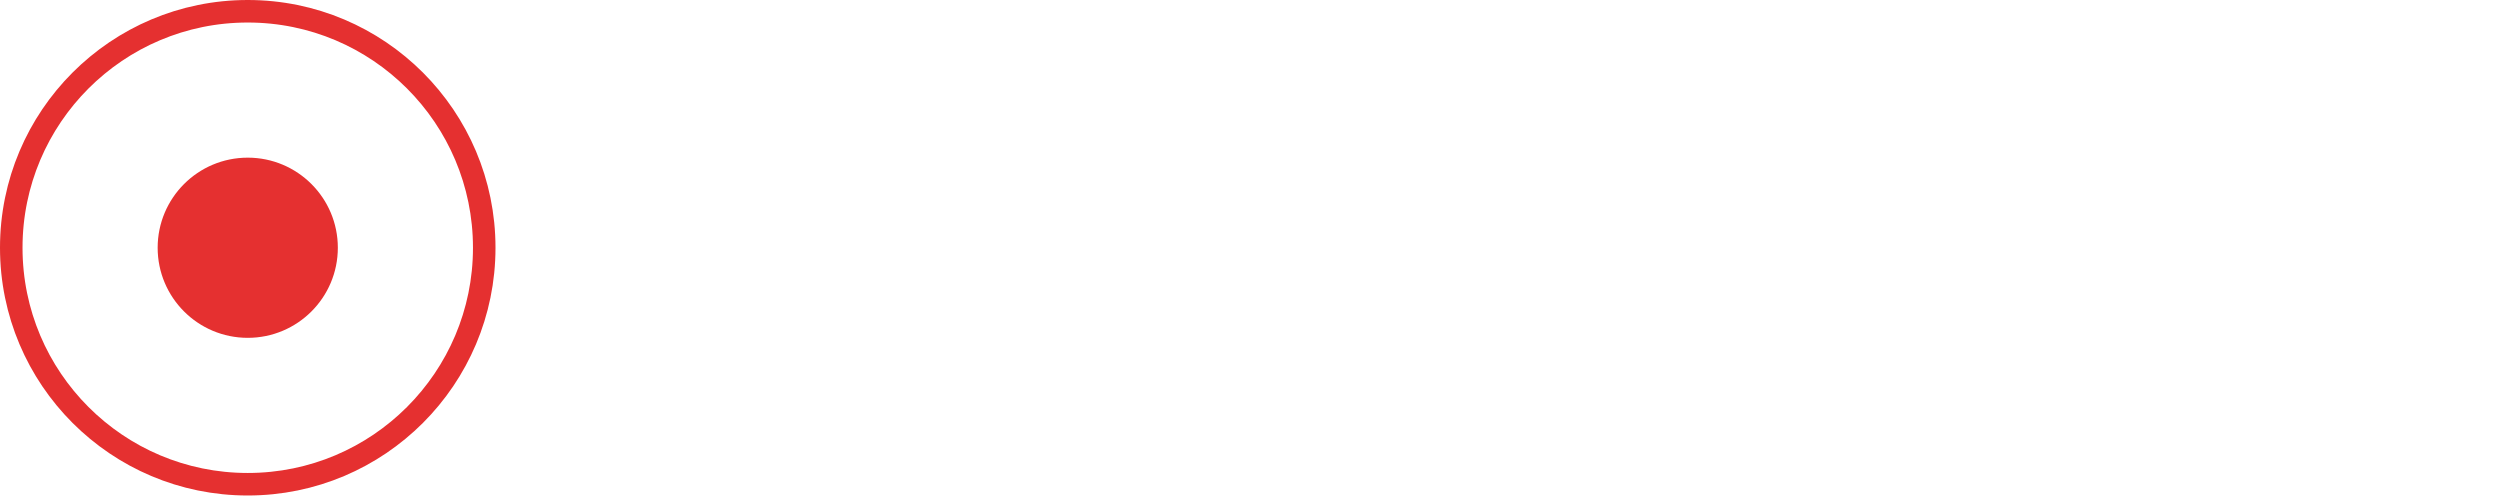
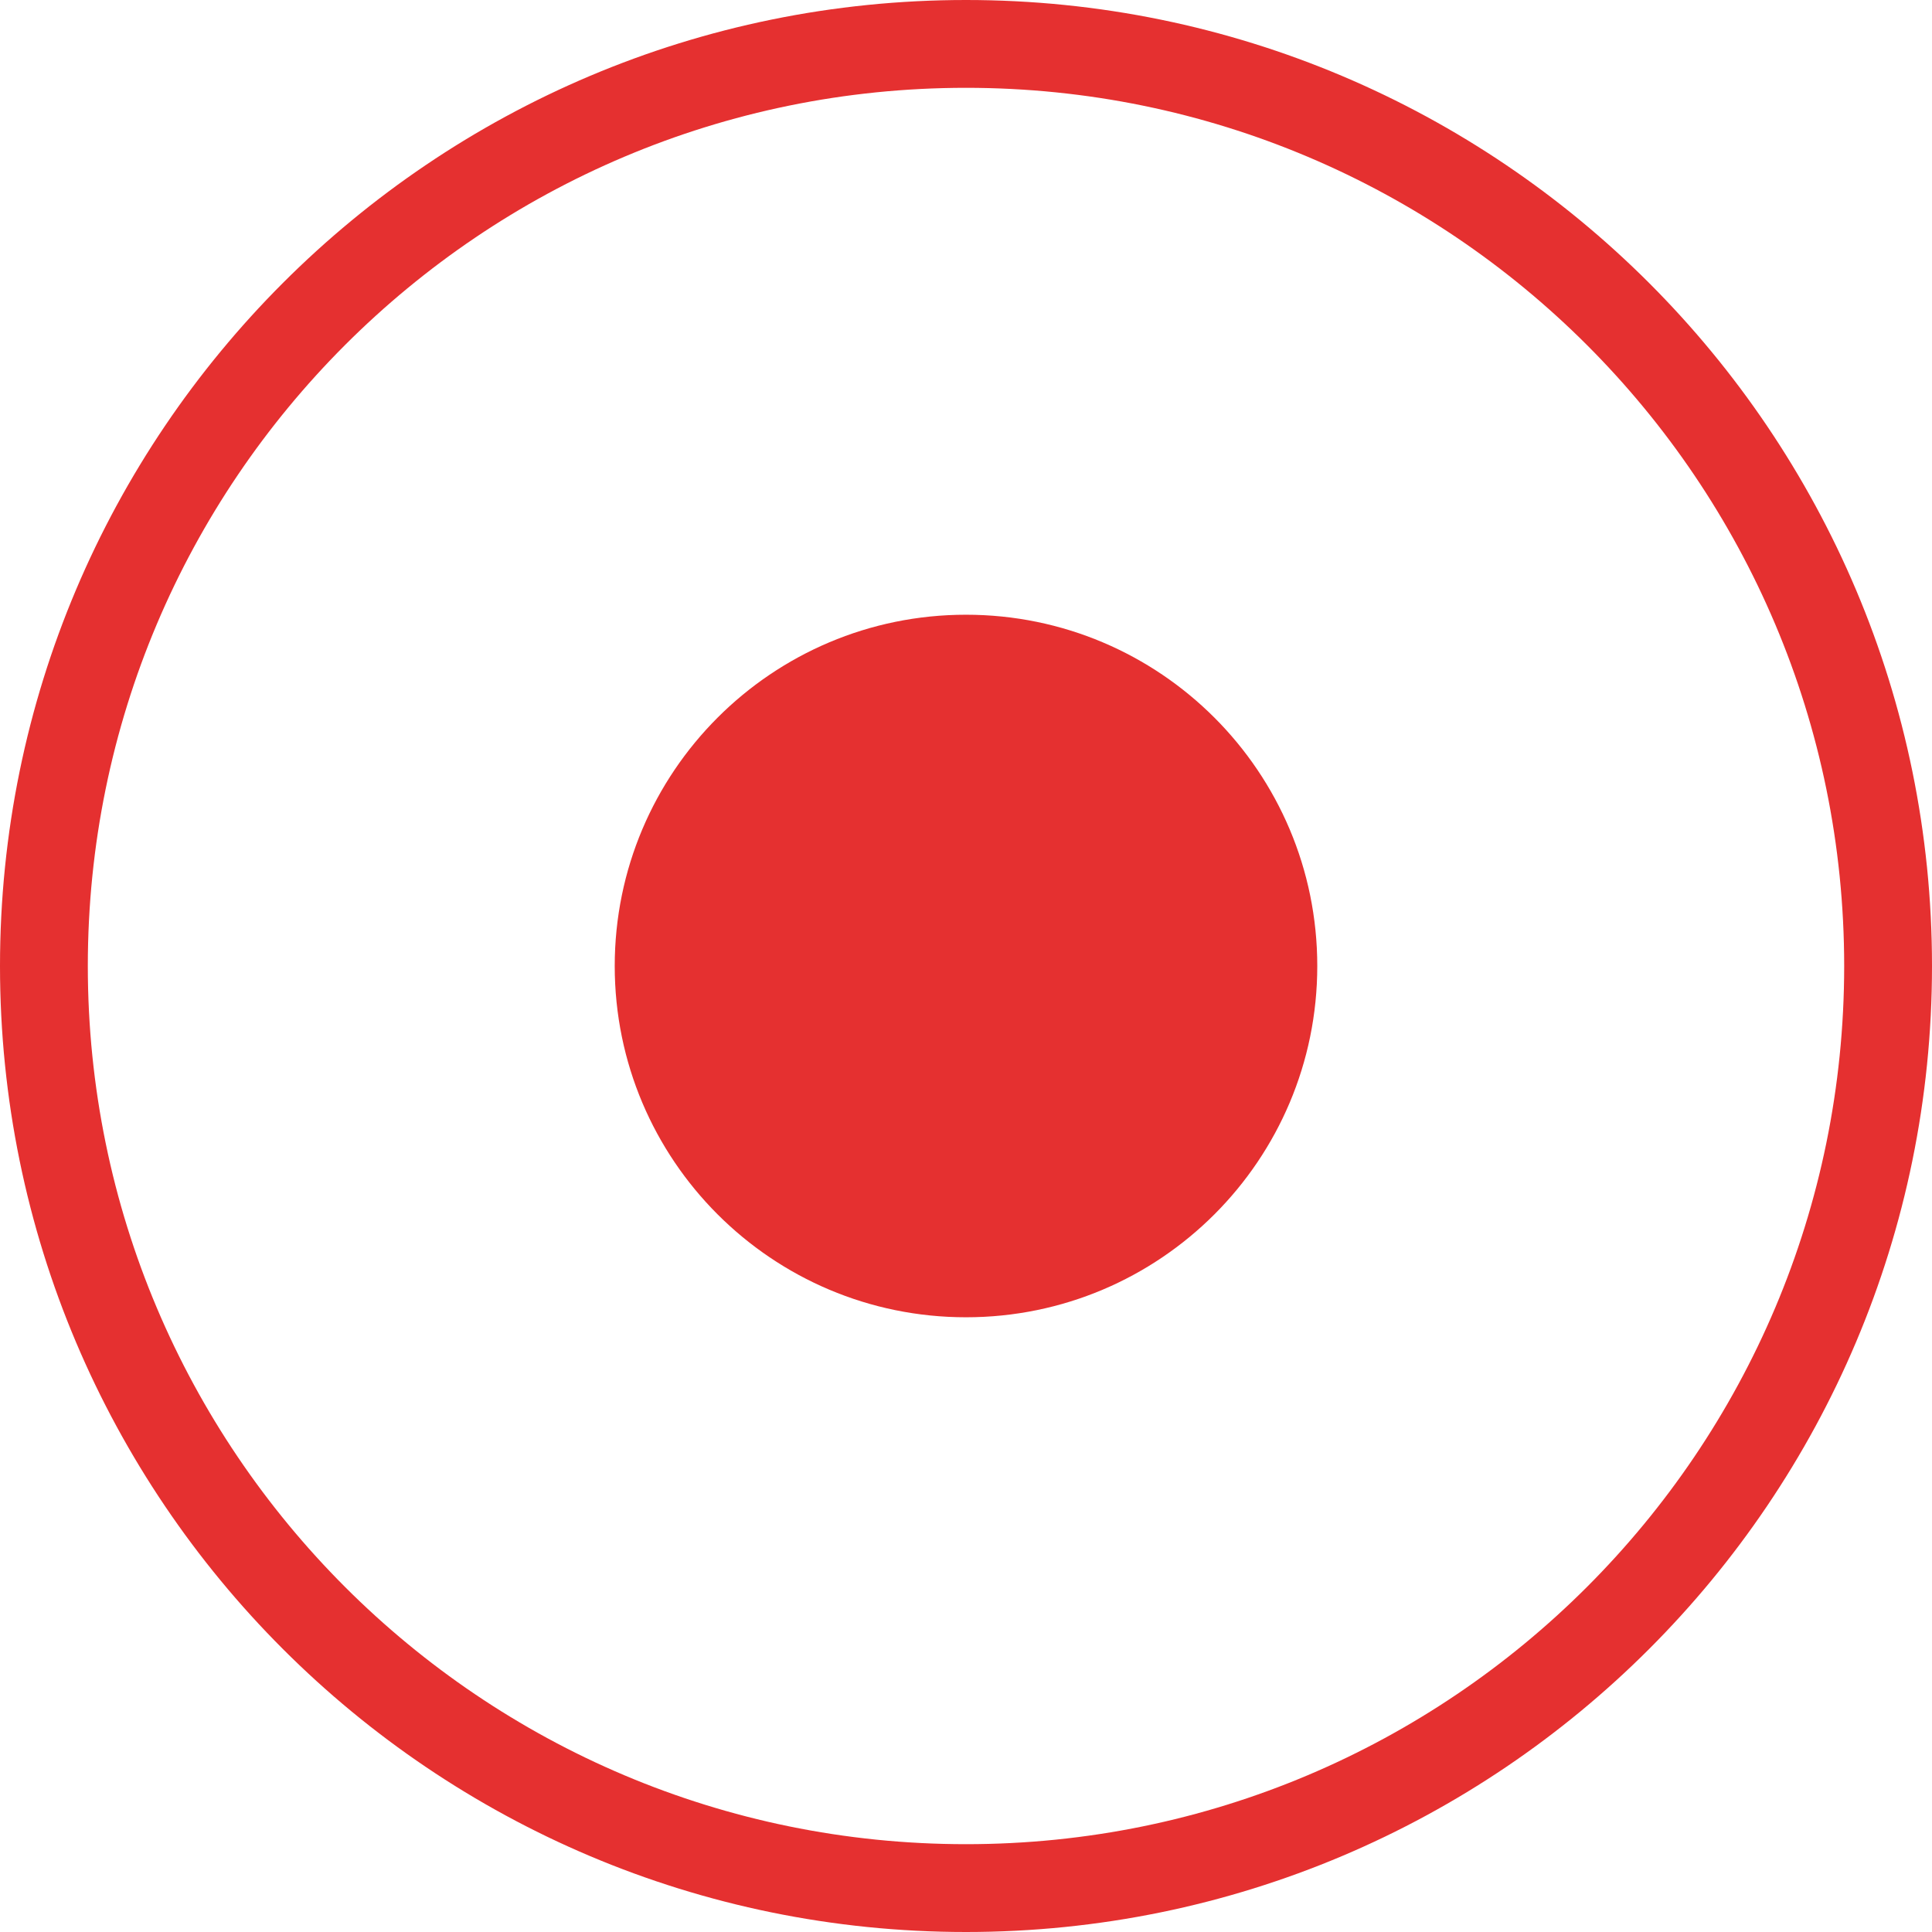
- <svg xmlns="http://www.w3.org/2000/svg" width="111" height="22" viewBox="0 0 111 22" fill="none">
+ <svg xmlns="http://www.w3.org/2000/svg" width="22" height="22" viewBox="0 0 22 22" fill="none">
  <g id="s">
    <circle id="Ellipse 34" cx="11" cy="11" r="4" fill="#E53030" />
    <circle id="Ellipse 35" cx="11" cy="11" r="10.5" stroke="#E53030" />
  </g>
</svg>
